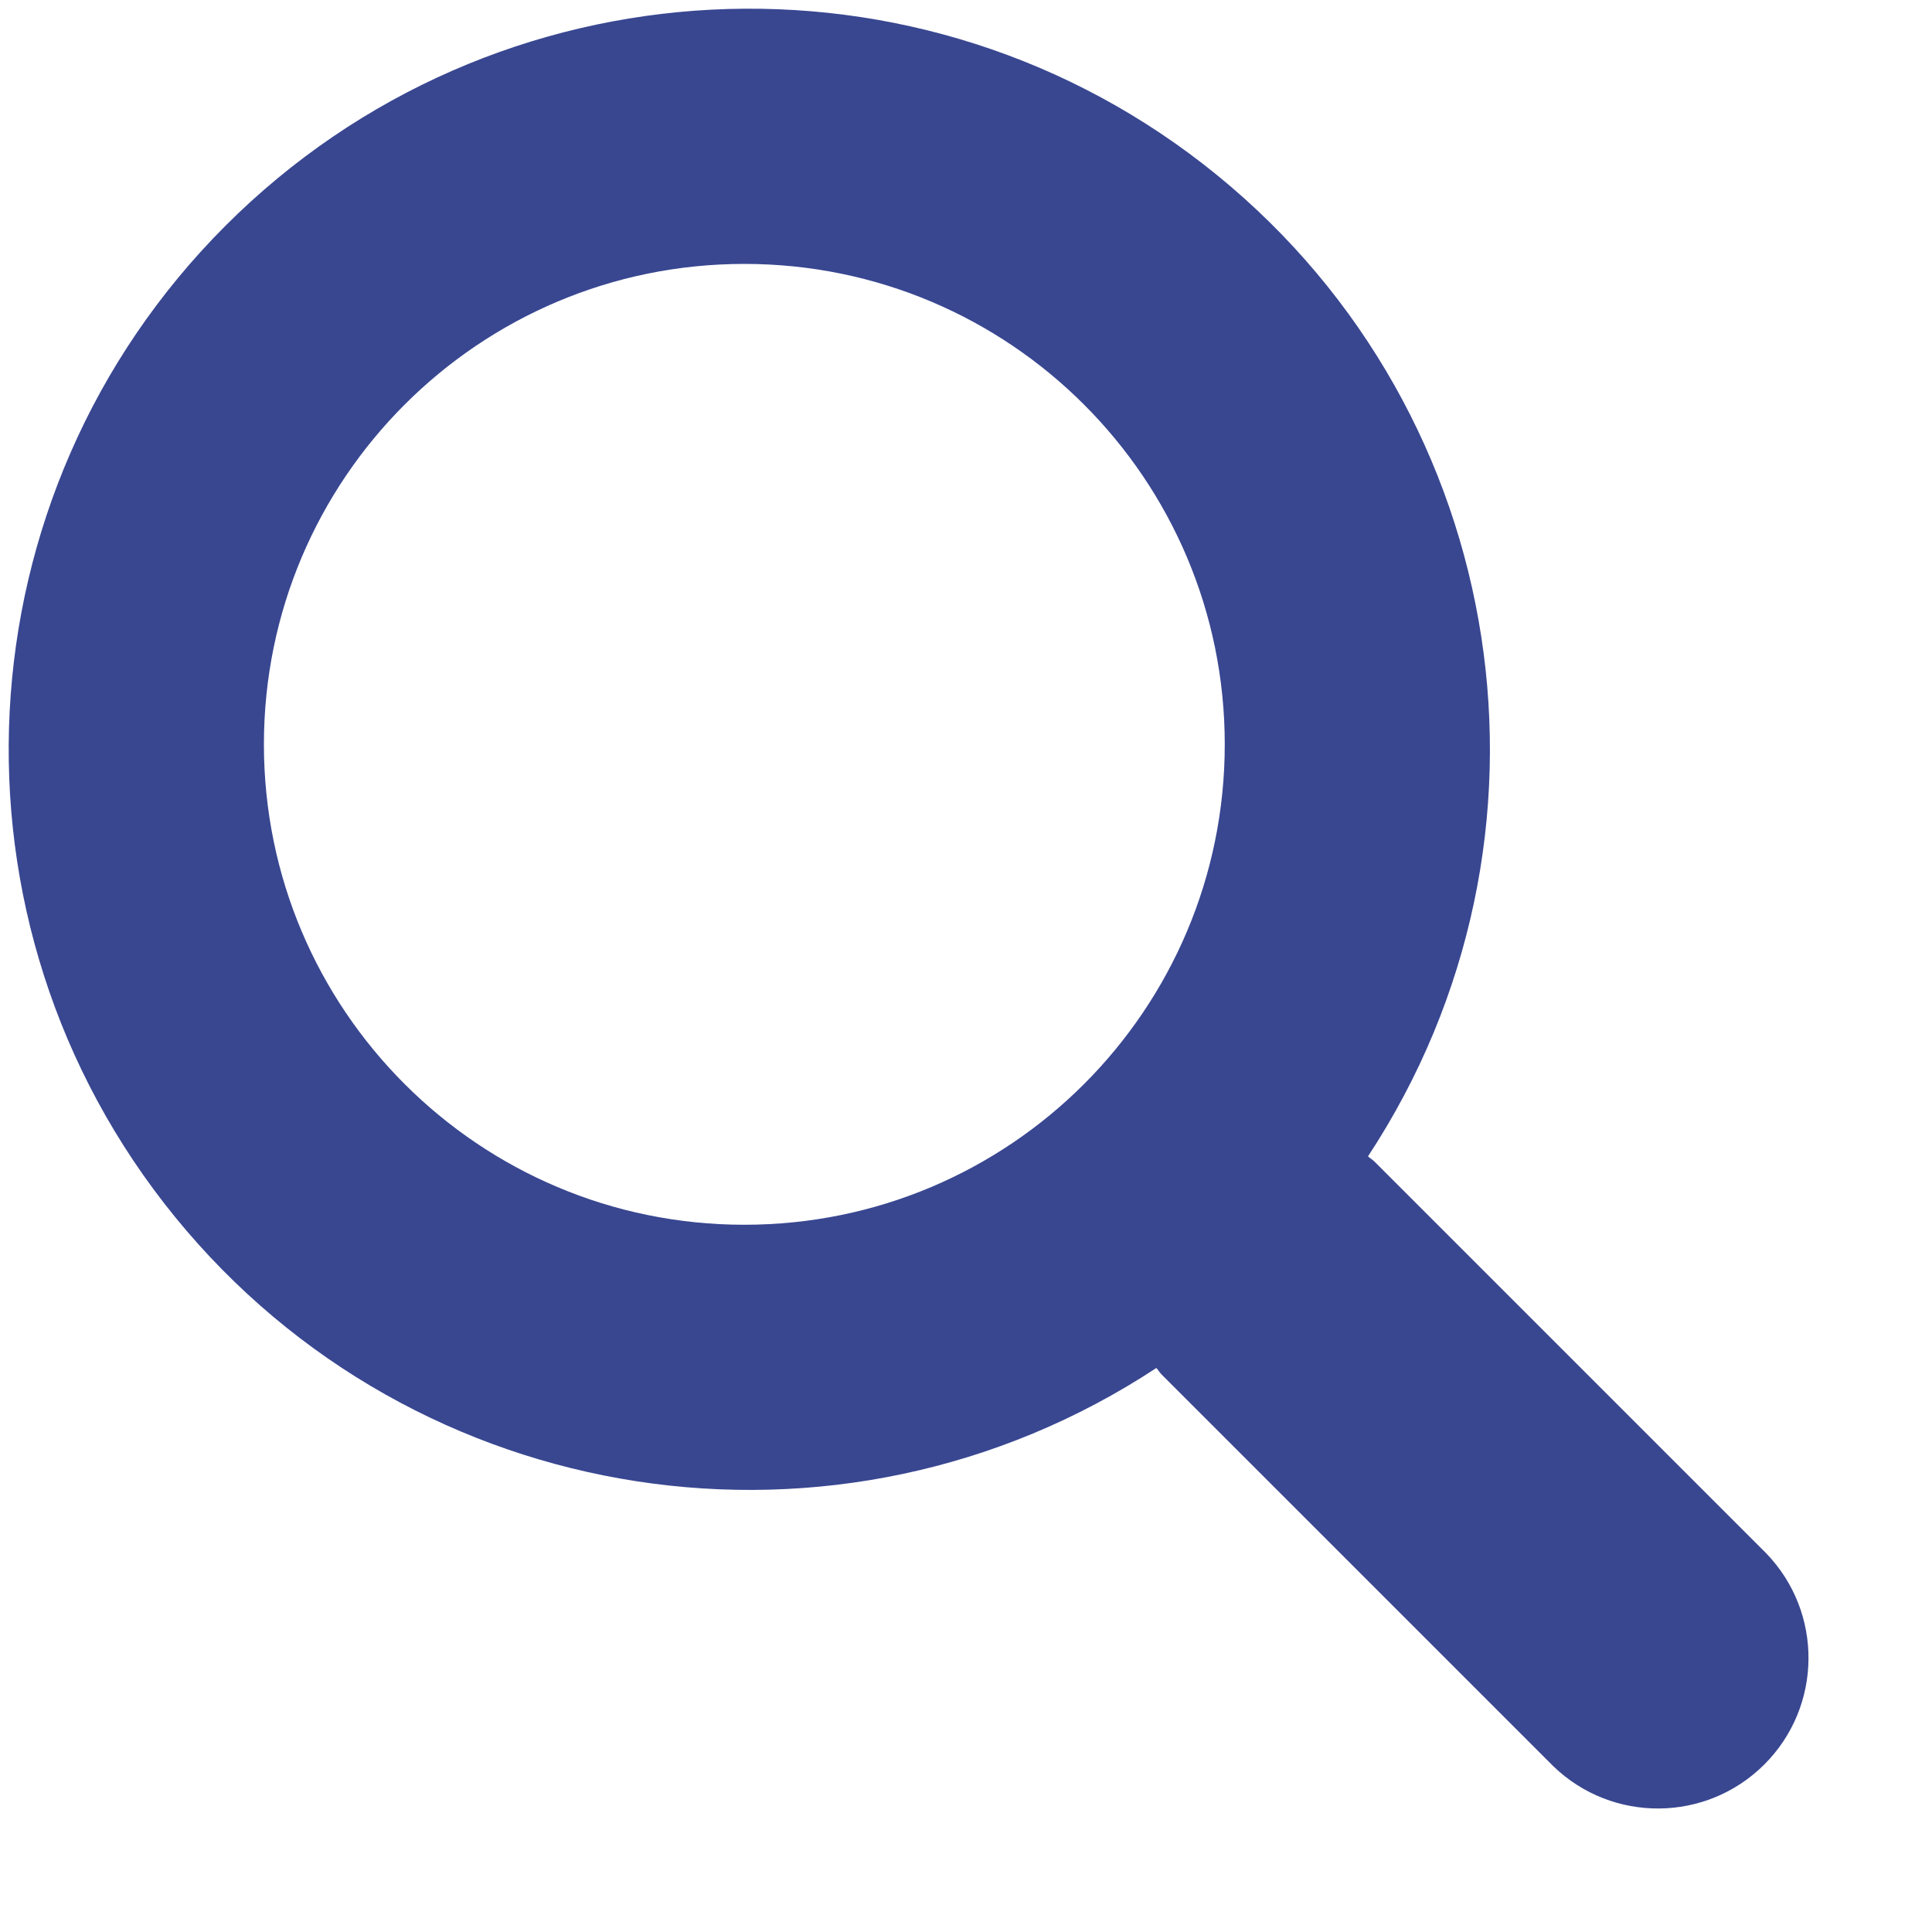
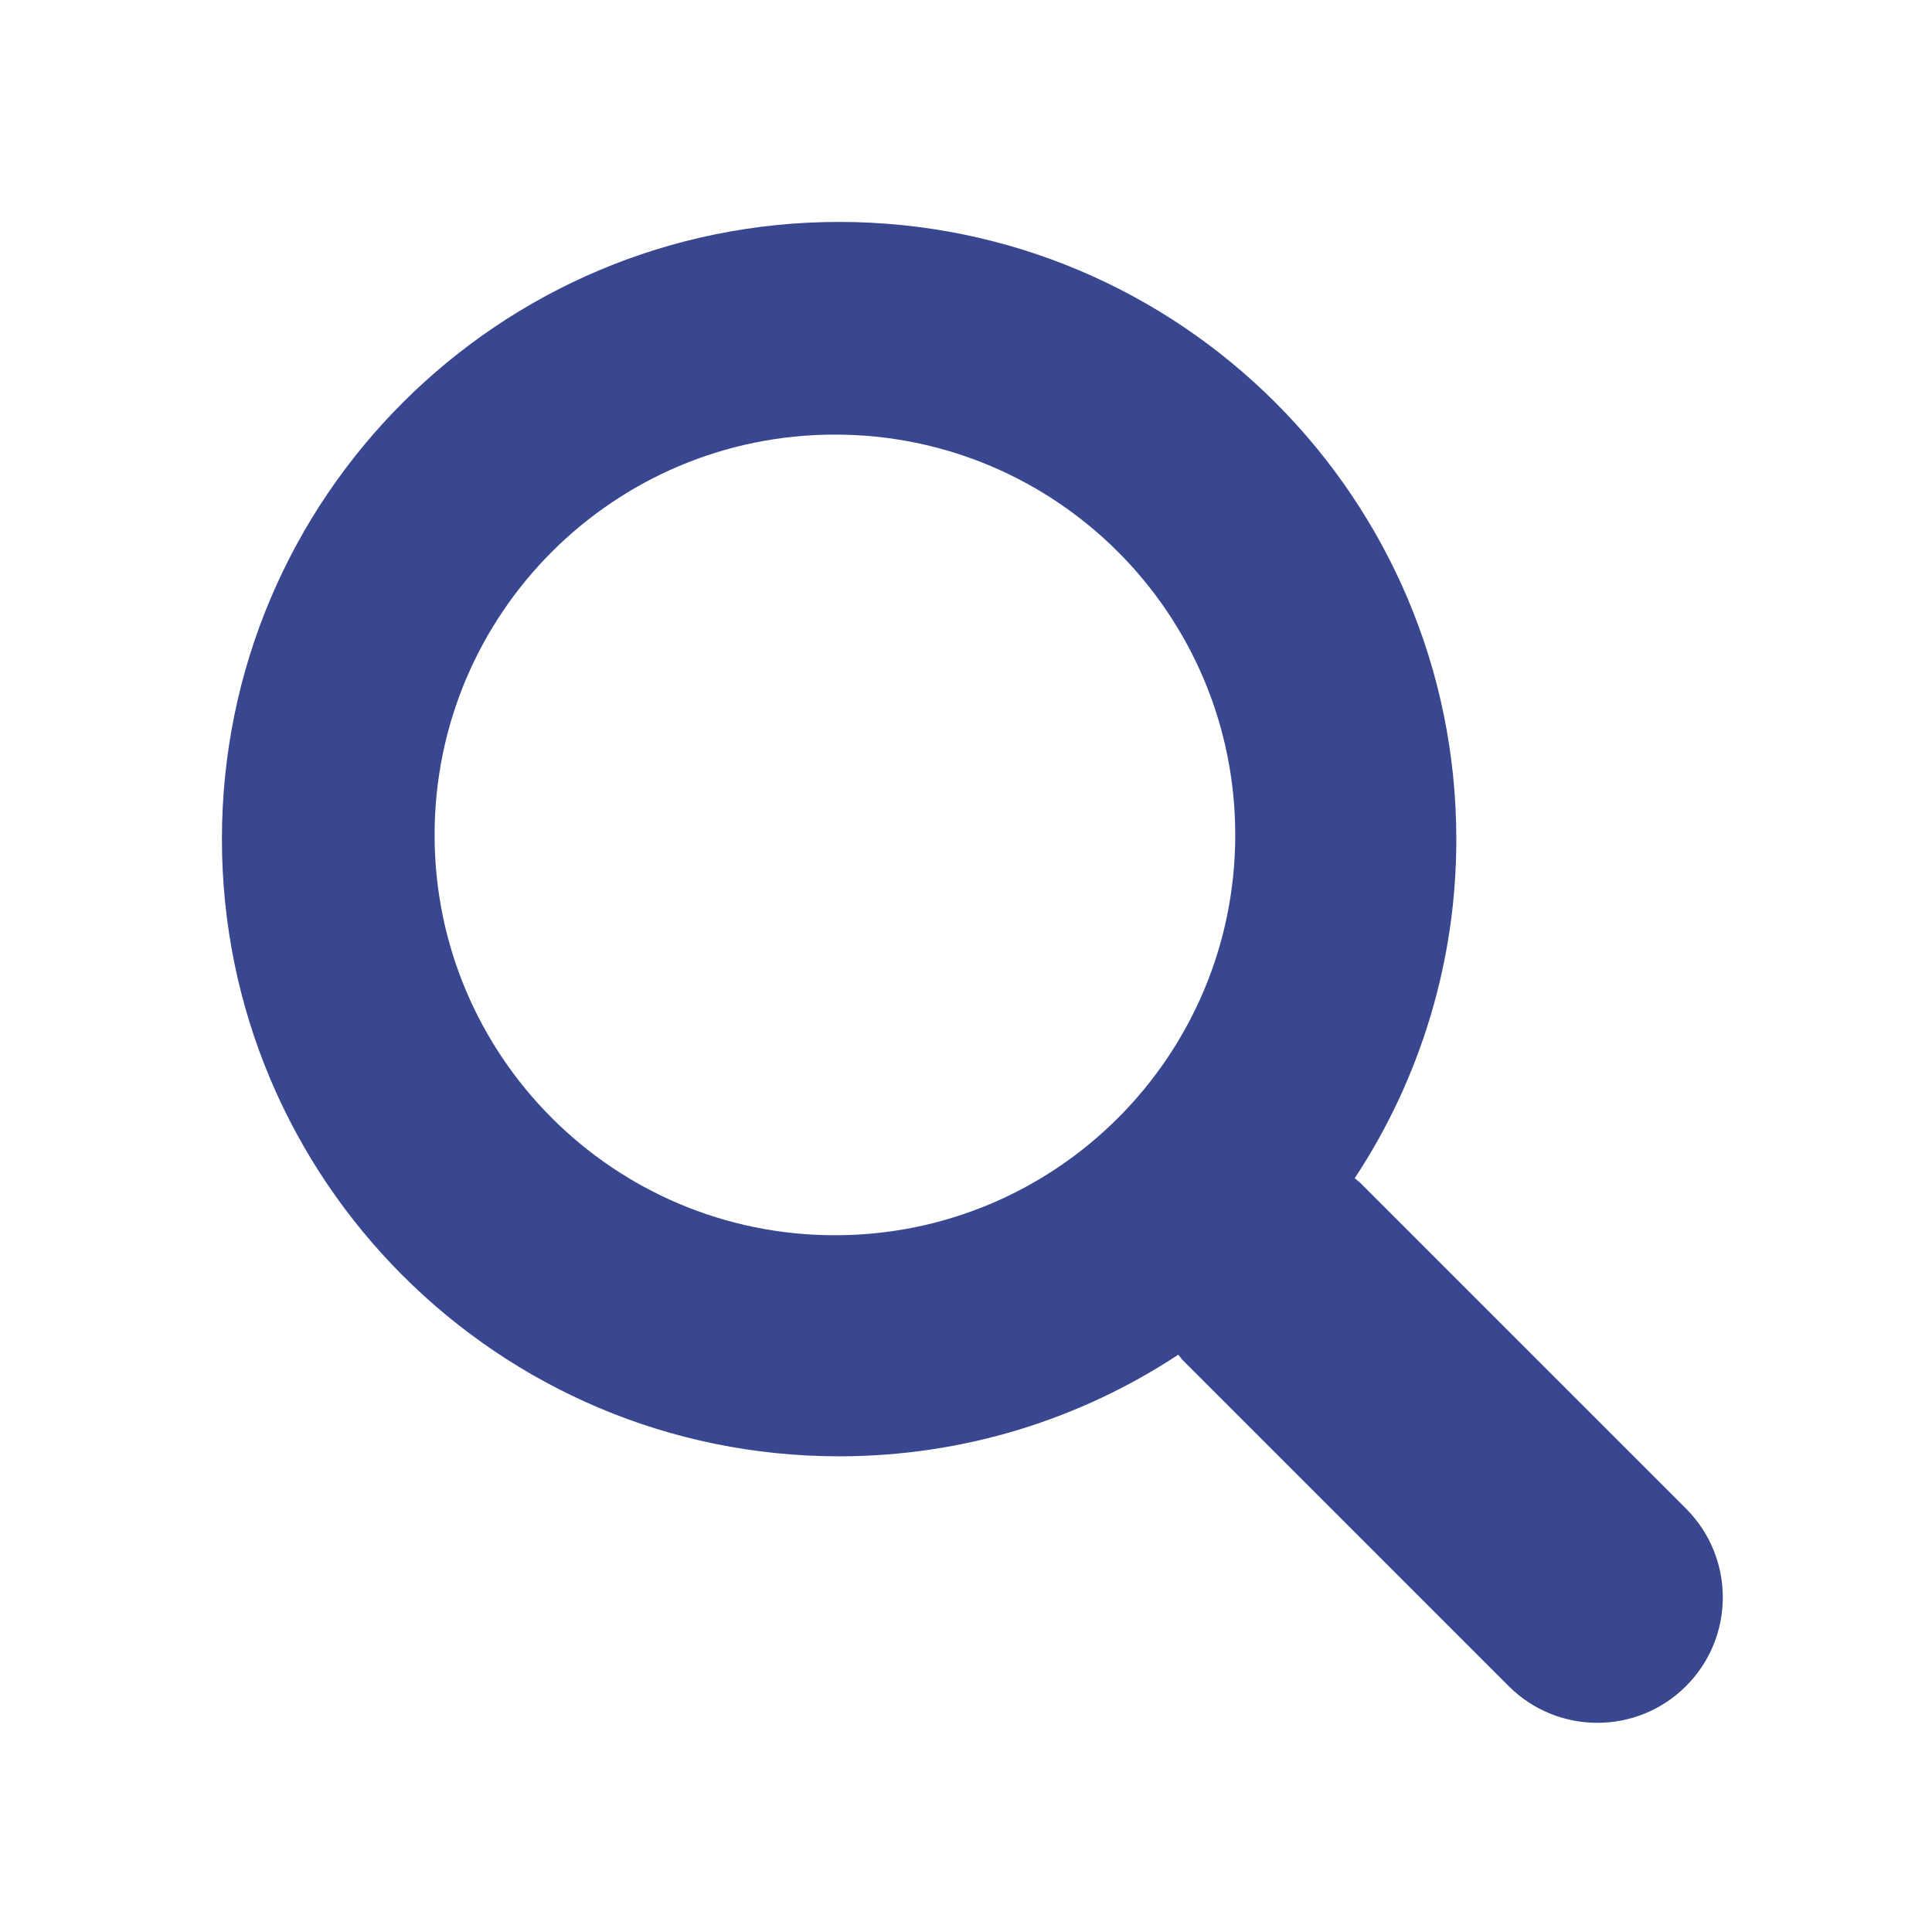
- <svg xmlns="http://www.w3.org/2000/svg" width="15" height="15">
-   <path fill="#394791" d="M13.712 12.059L10.673 9.02c-.016-.016-.035-.027-.052-.042a5.75 5.75 0 1 0-1.643 1.643c.015.017.026.036.042.052l3.039 3.039a1.169 1.169 0 0 0 1.653-1.653zm-7.933-2.55a3.73 3.73 0 1 1 0-7.46 3.73 3.73 0 0 1 0 7.46z" />
+ <svg xmlns="http://www.w3.org/2000/svg" width="148" height="148">
+   <path fill="#394791" d="M129.186 115.595l-24.984-24.983c-.132-.133-.288-.225-.427-.35a47.046 47.046 0 0 0 7.785-25.981C111.56 38.168 90.392 17 64.28 17 38.168 17 17 38.168 17 64.28c0 26.112 21.168 47.28 47.28 47.28 9.6 0 18.525-2.869 25.982-7.785.124.138.216.294.349.427l24.983 24.984a9.61 9.61 0 0 0 13.591-13.59zm-65.227-20.97c-16.938 0-30.667-13.73-30.667-30.666 0-16.938 13.73-30.667 30.667-30.667 16.936 0 30.666 13.73 30.666 30.667 0 16.936-13.73 30.666-30.666 30.666z" />
</svg>
